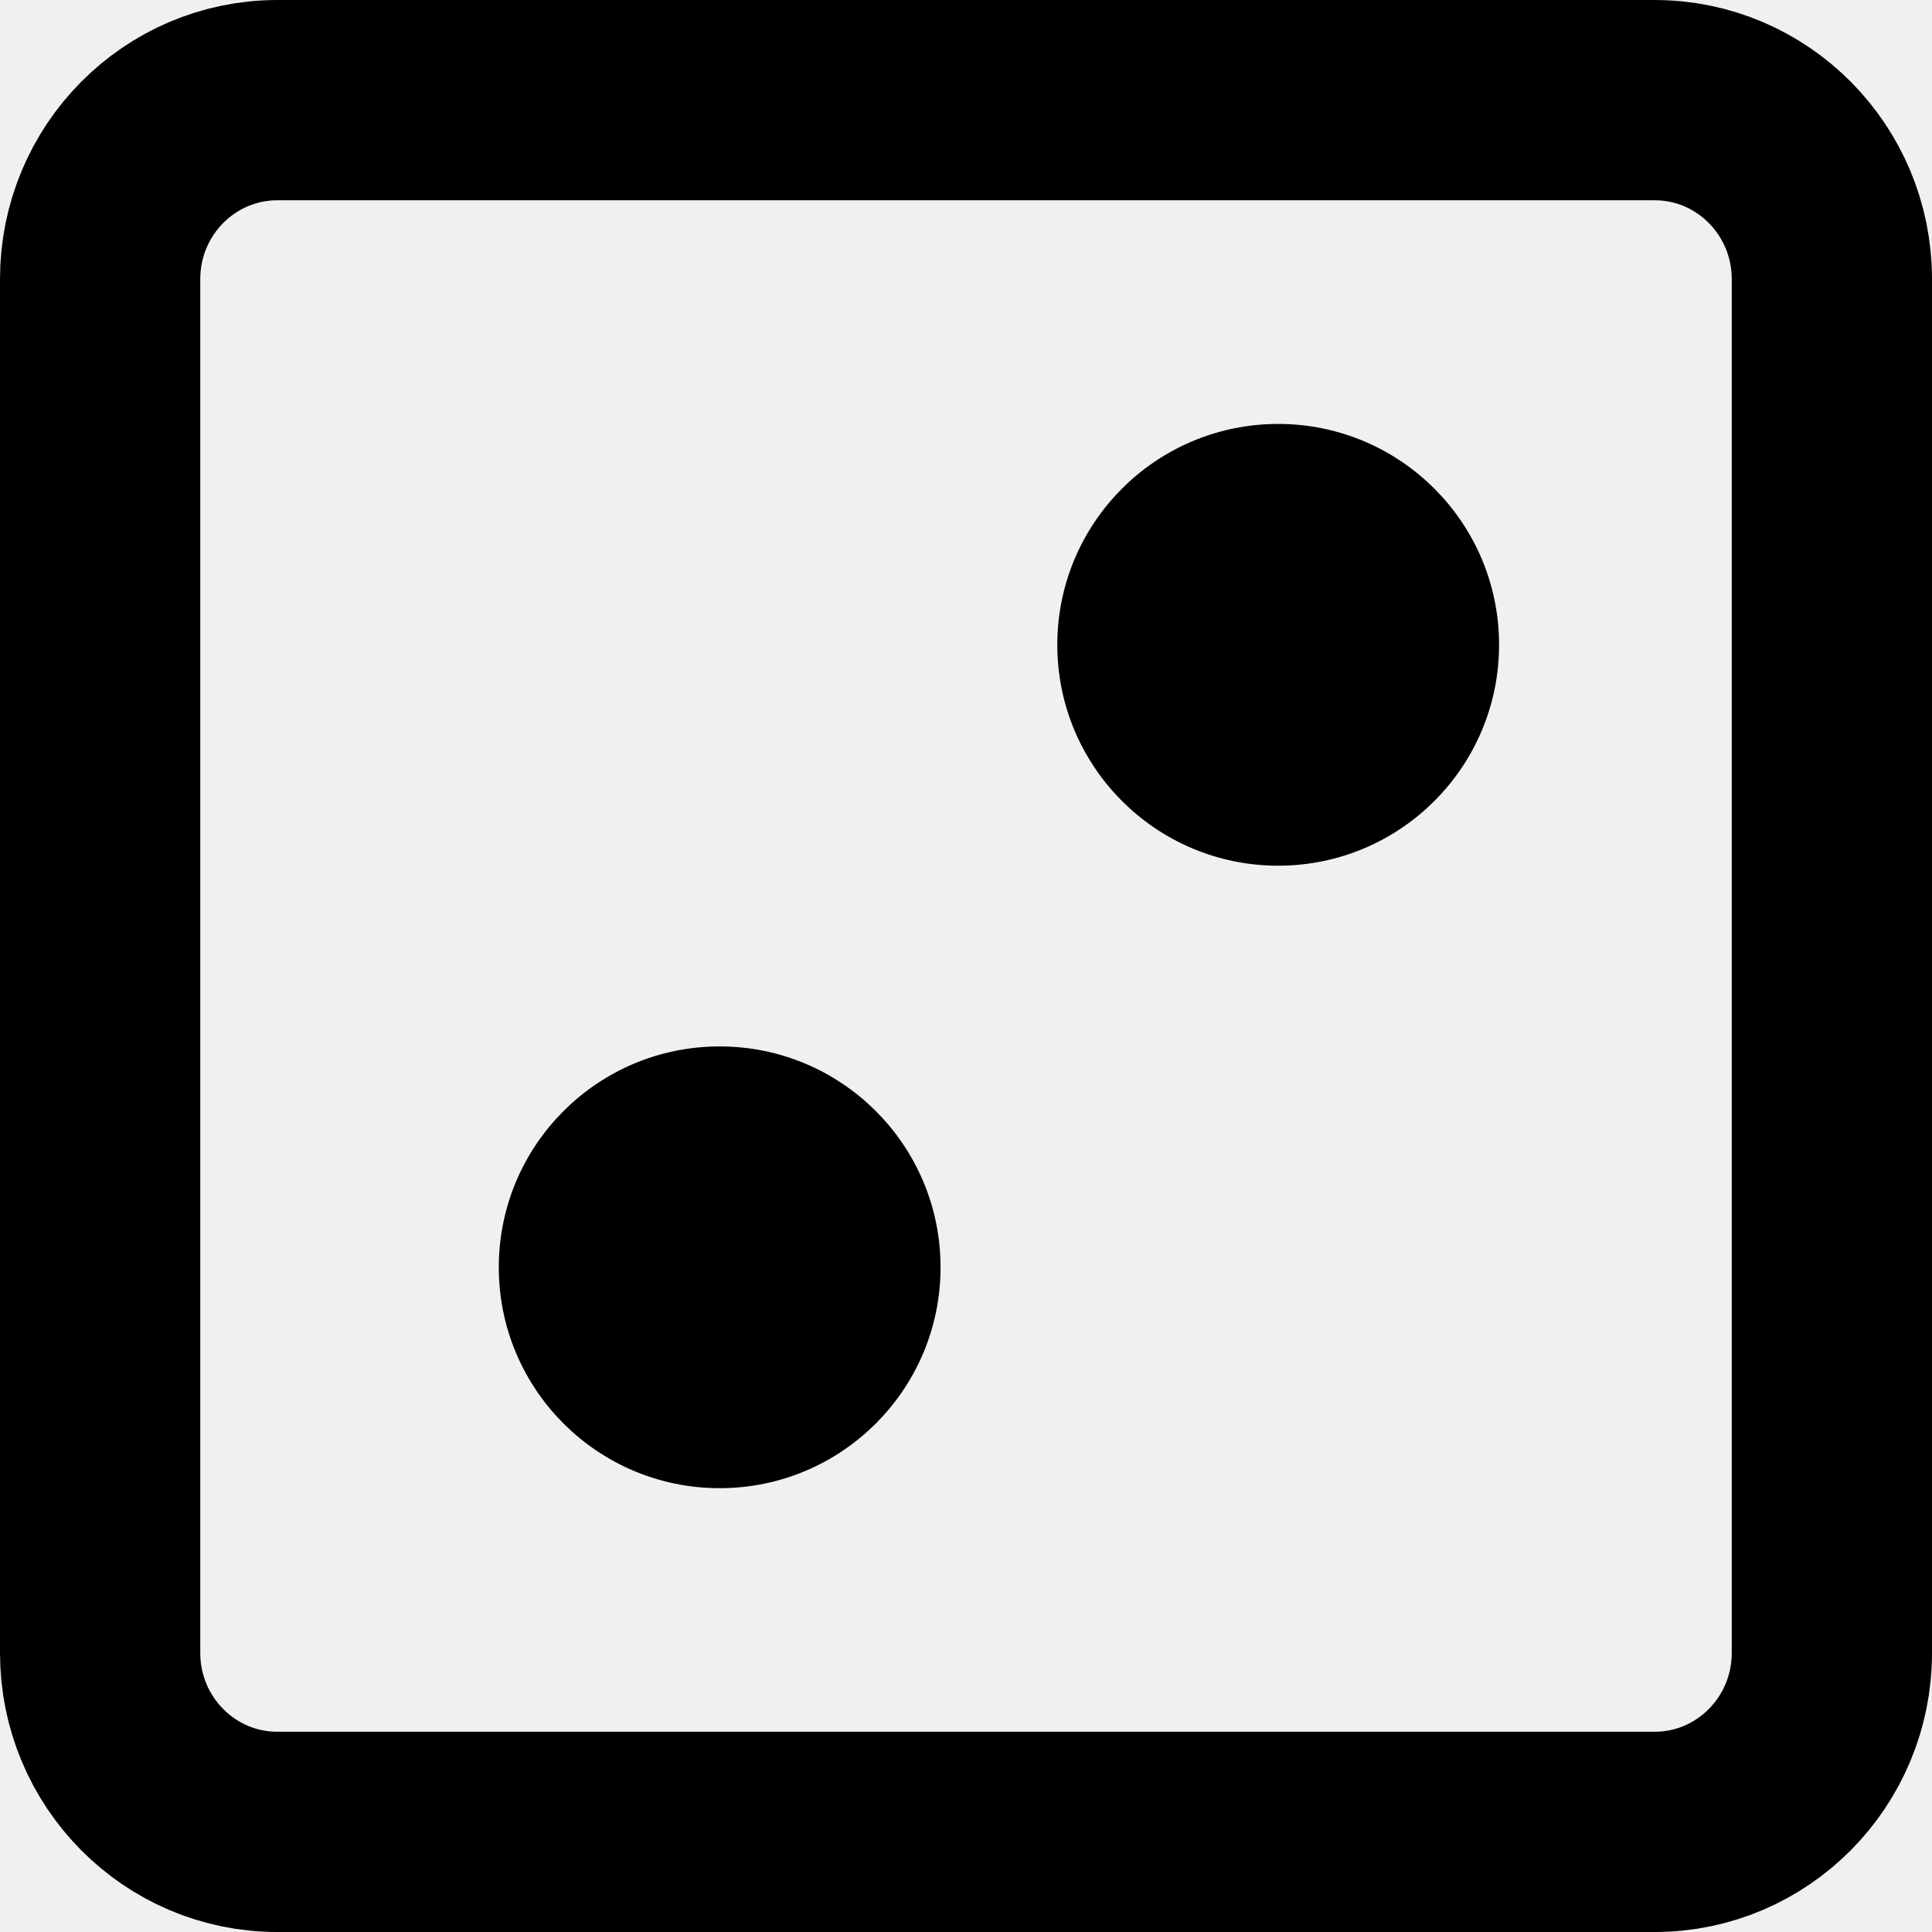
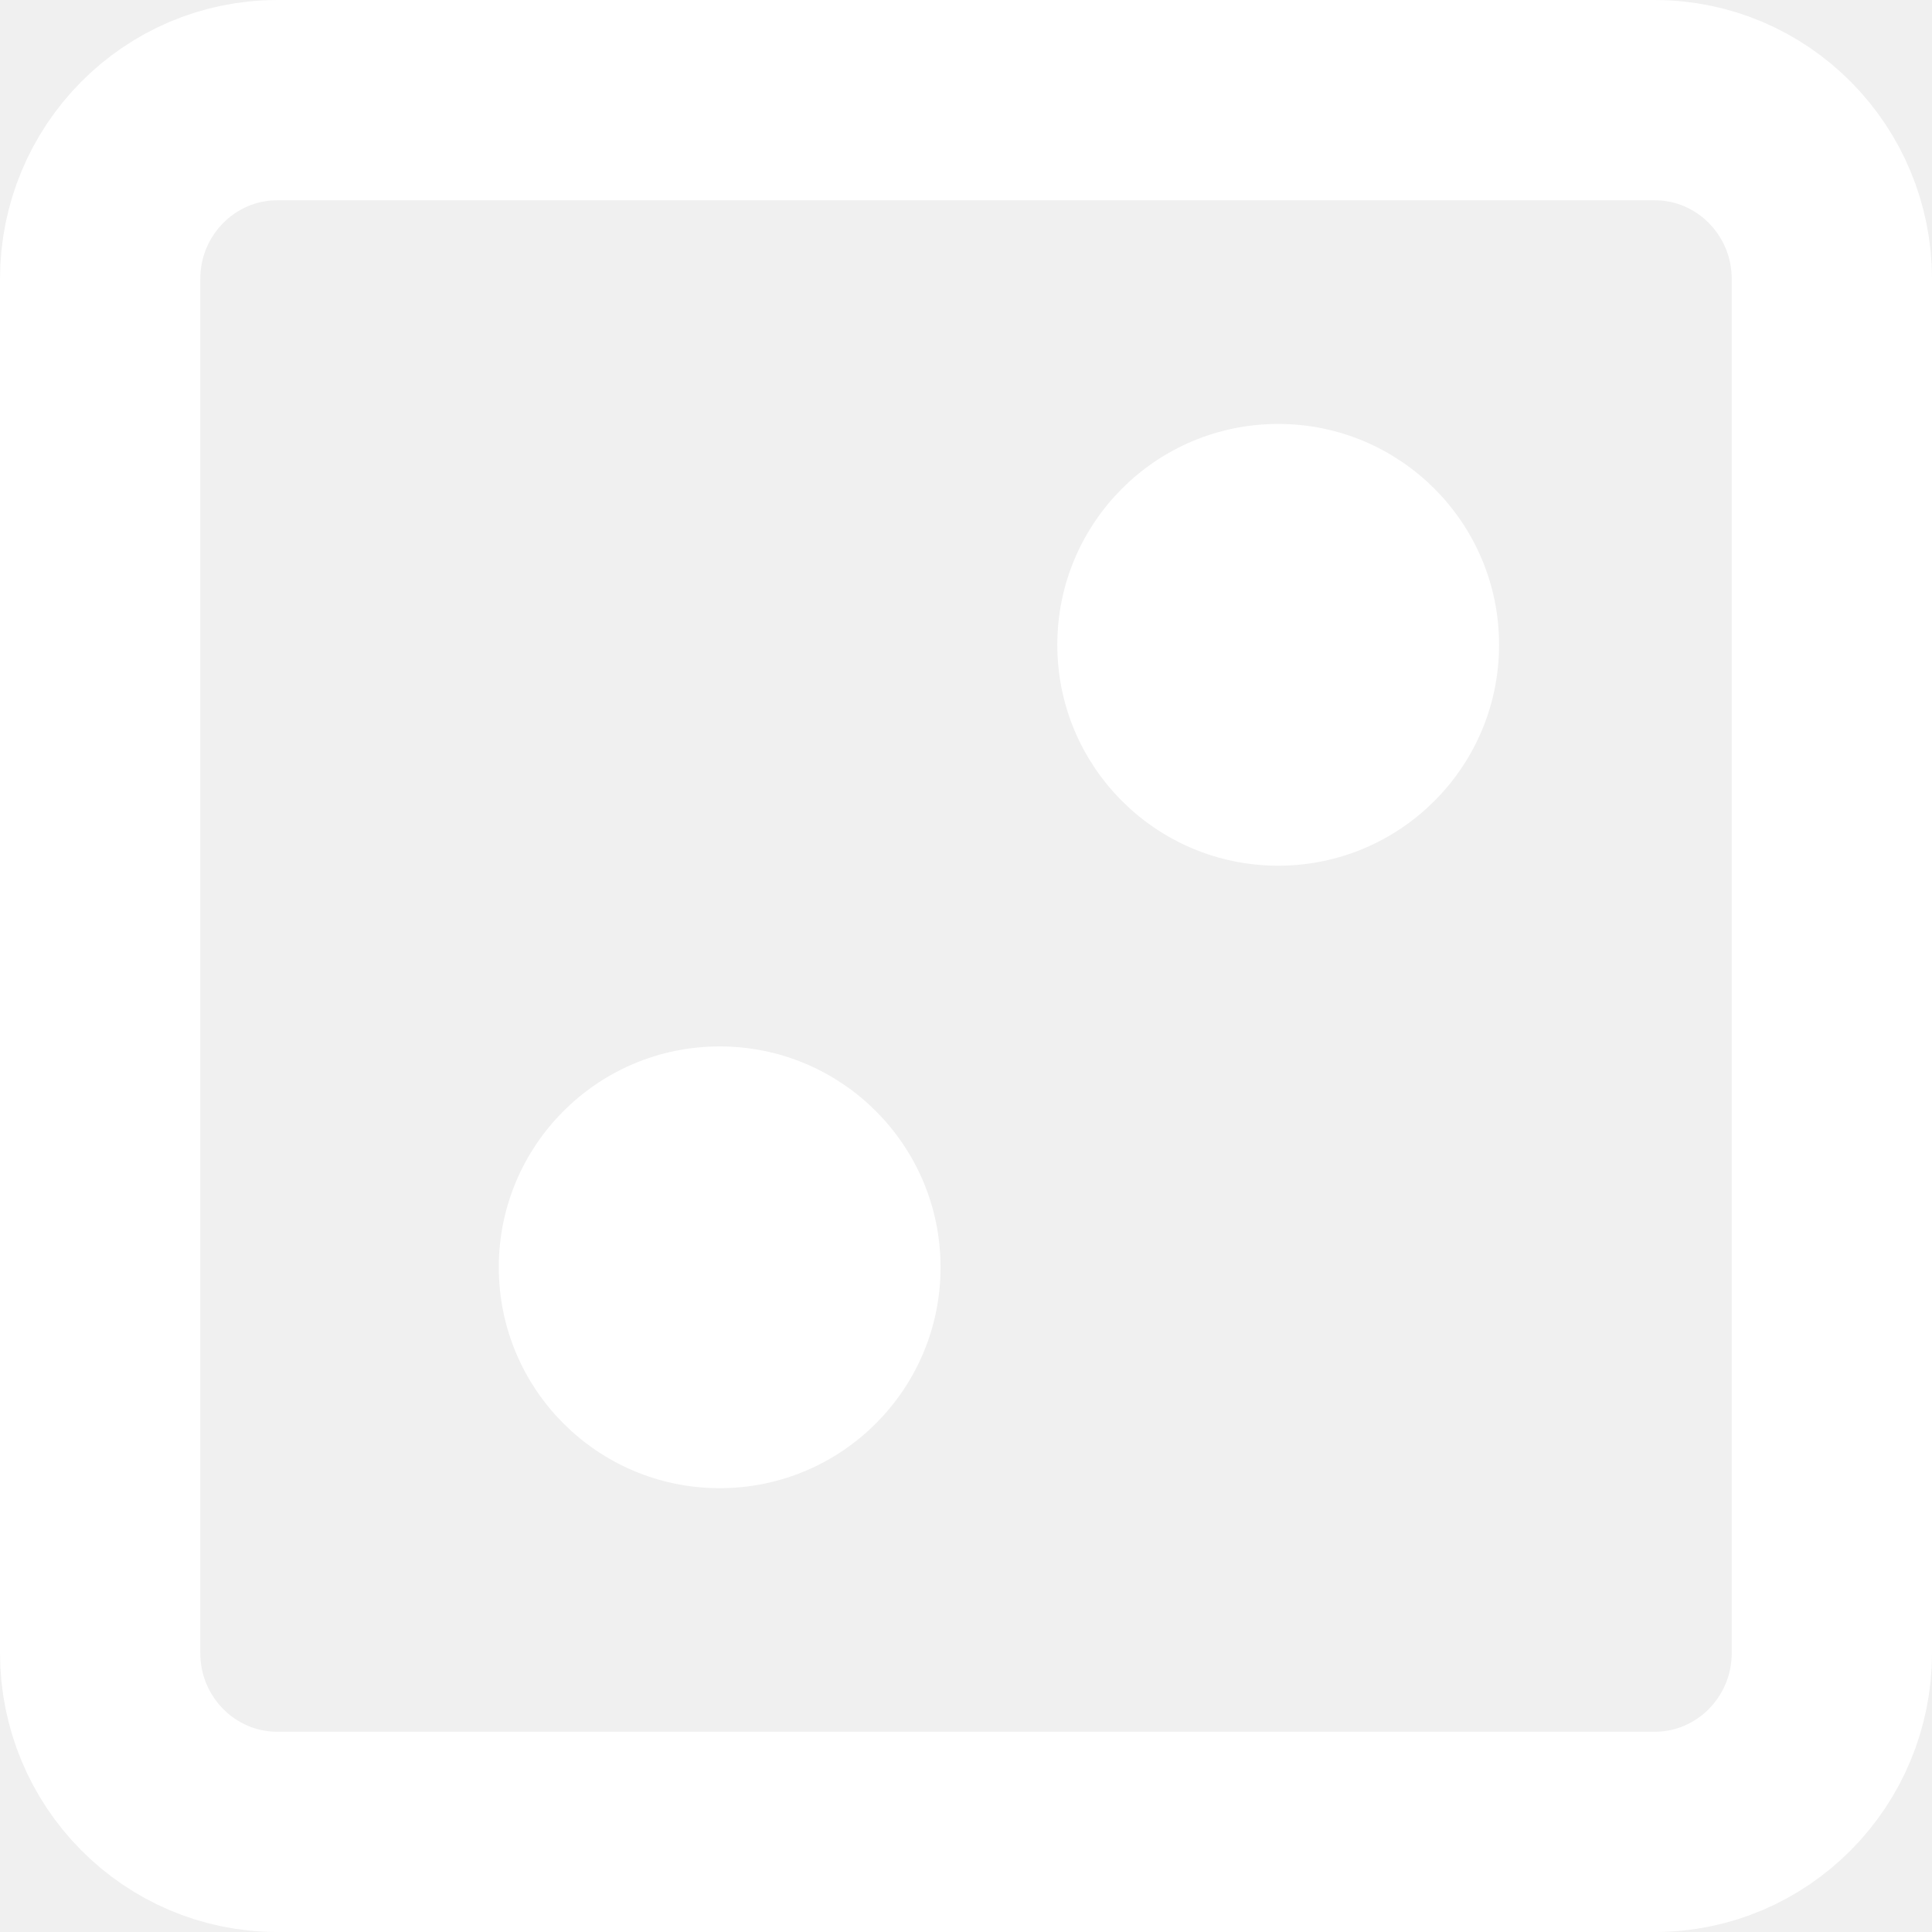
<svg xmlns="http://www.w3.org/2000/svg" width="32.8mm" height="32.8mm" viewBox="0 0 32.8 32.8" version="1.1" id="svg1">
  <defs id="defs1" />
  <g id="layer1" transform="translate(-51.32393,-13.6408)">
-     <rect style="fill:none;fill-opacity:1;stroke:#000000;stroke-width:3.4;stroke-linejoin:round;stroke-dasharray:none;stroke-opacity:1" id="rect1-8" width="29.4" height="29.4" x="53.024" y="15.341" ry="3.038" rx="3.009" />
-     <ellipse style="fill:#000000;fill-opacity:1;stroke:#000000;stroke-width:0.6;stroke-linejoin:round;stroke-opacity:1" id="path1-8" cx="73.024" cy="24.588" rx="3.45" ry="3.45" />
-     <ellipse style="fill:#000000;fill-opacity:1;stroke:#000000;stroke-width:0.6;stroke-linejoin:round;stroke-opacity:1" id="path1-8-5" cx="63.542" cy="35.156" rx="3.45" ry="3.45" />
+     <rect style="fill:none;fill-opacity:1;stroke:#ffffff;stroke-width:3.4;stroke-linejoin:round;stroke-dasharray:none;stroke-opacity:1" id="rect1-8" width="29.4" height="29.4" x="53.024" y="15.341" ry="3.038" rx="3.009" />
+     <ellipse style="fill:#ffffff;fill-opacity:1;stroke:#ffffff;stroke-width:0.6;stroke-linejoin:round;stroke-opacity:1" id="path1-8" cx="73.024" cy="24.588" rx="3.45" ry="3.45" />
+     <ellipse style="fill:#ffffff;fill-opacity:1;stroke:#ffffff;stroke-width:0.6;stroke-linejoin:round;stroke-opacity:1" id="path1-8-5" cx="63.542" cy="35.156" rx="3.45" ry="3.45" />
  </g>
</svg>
